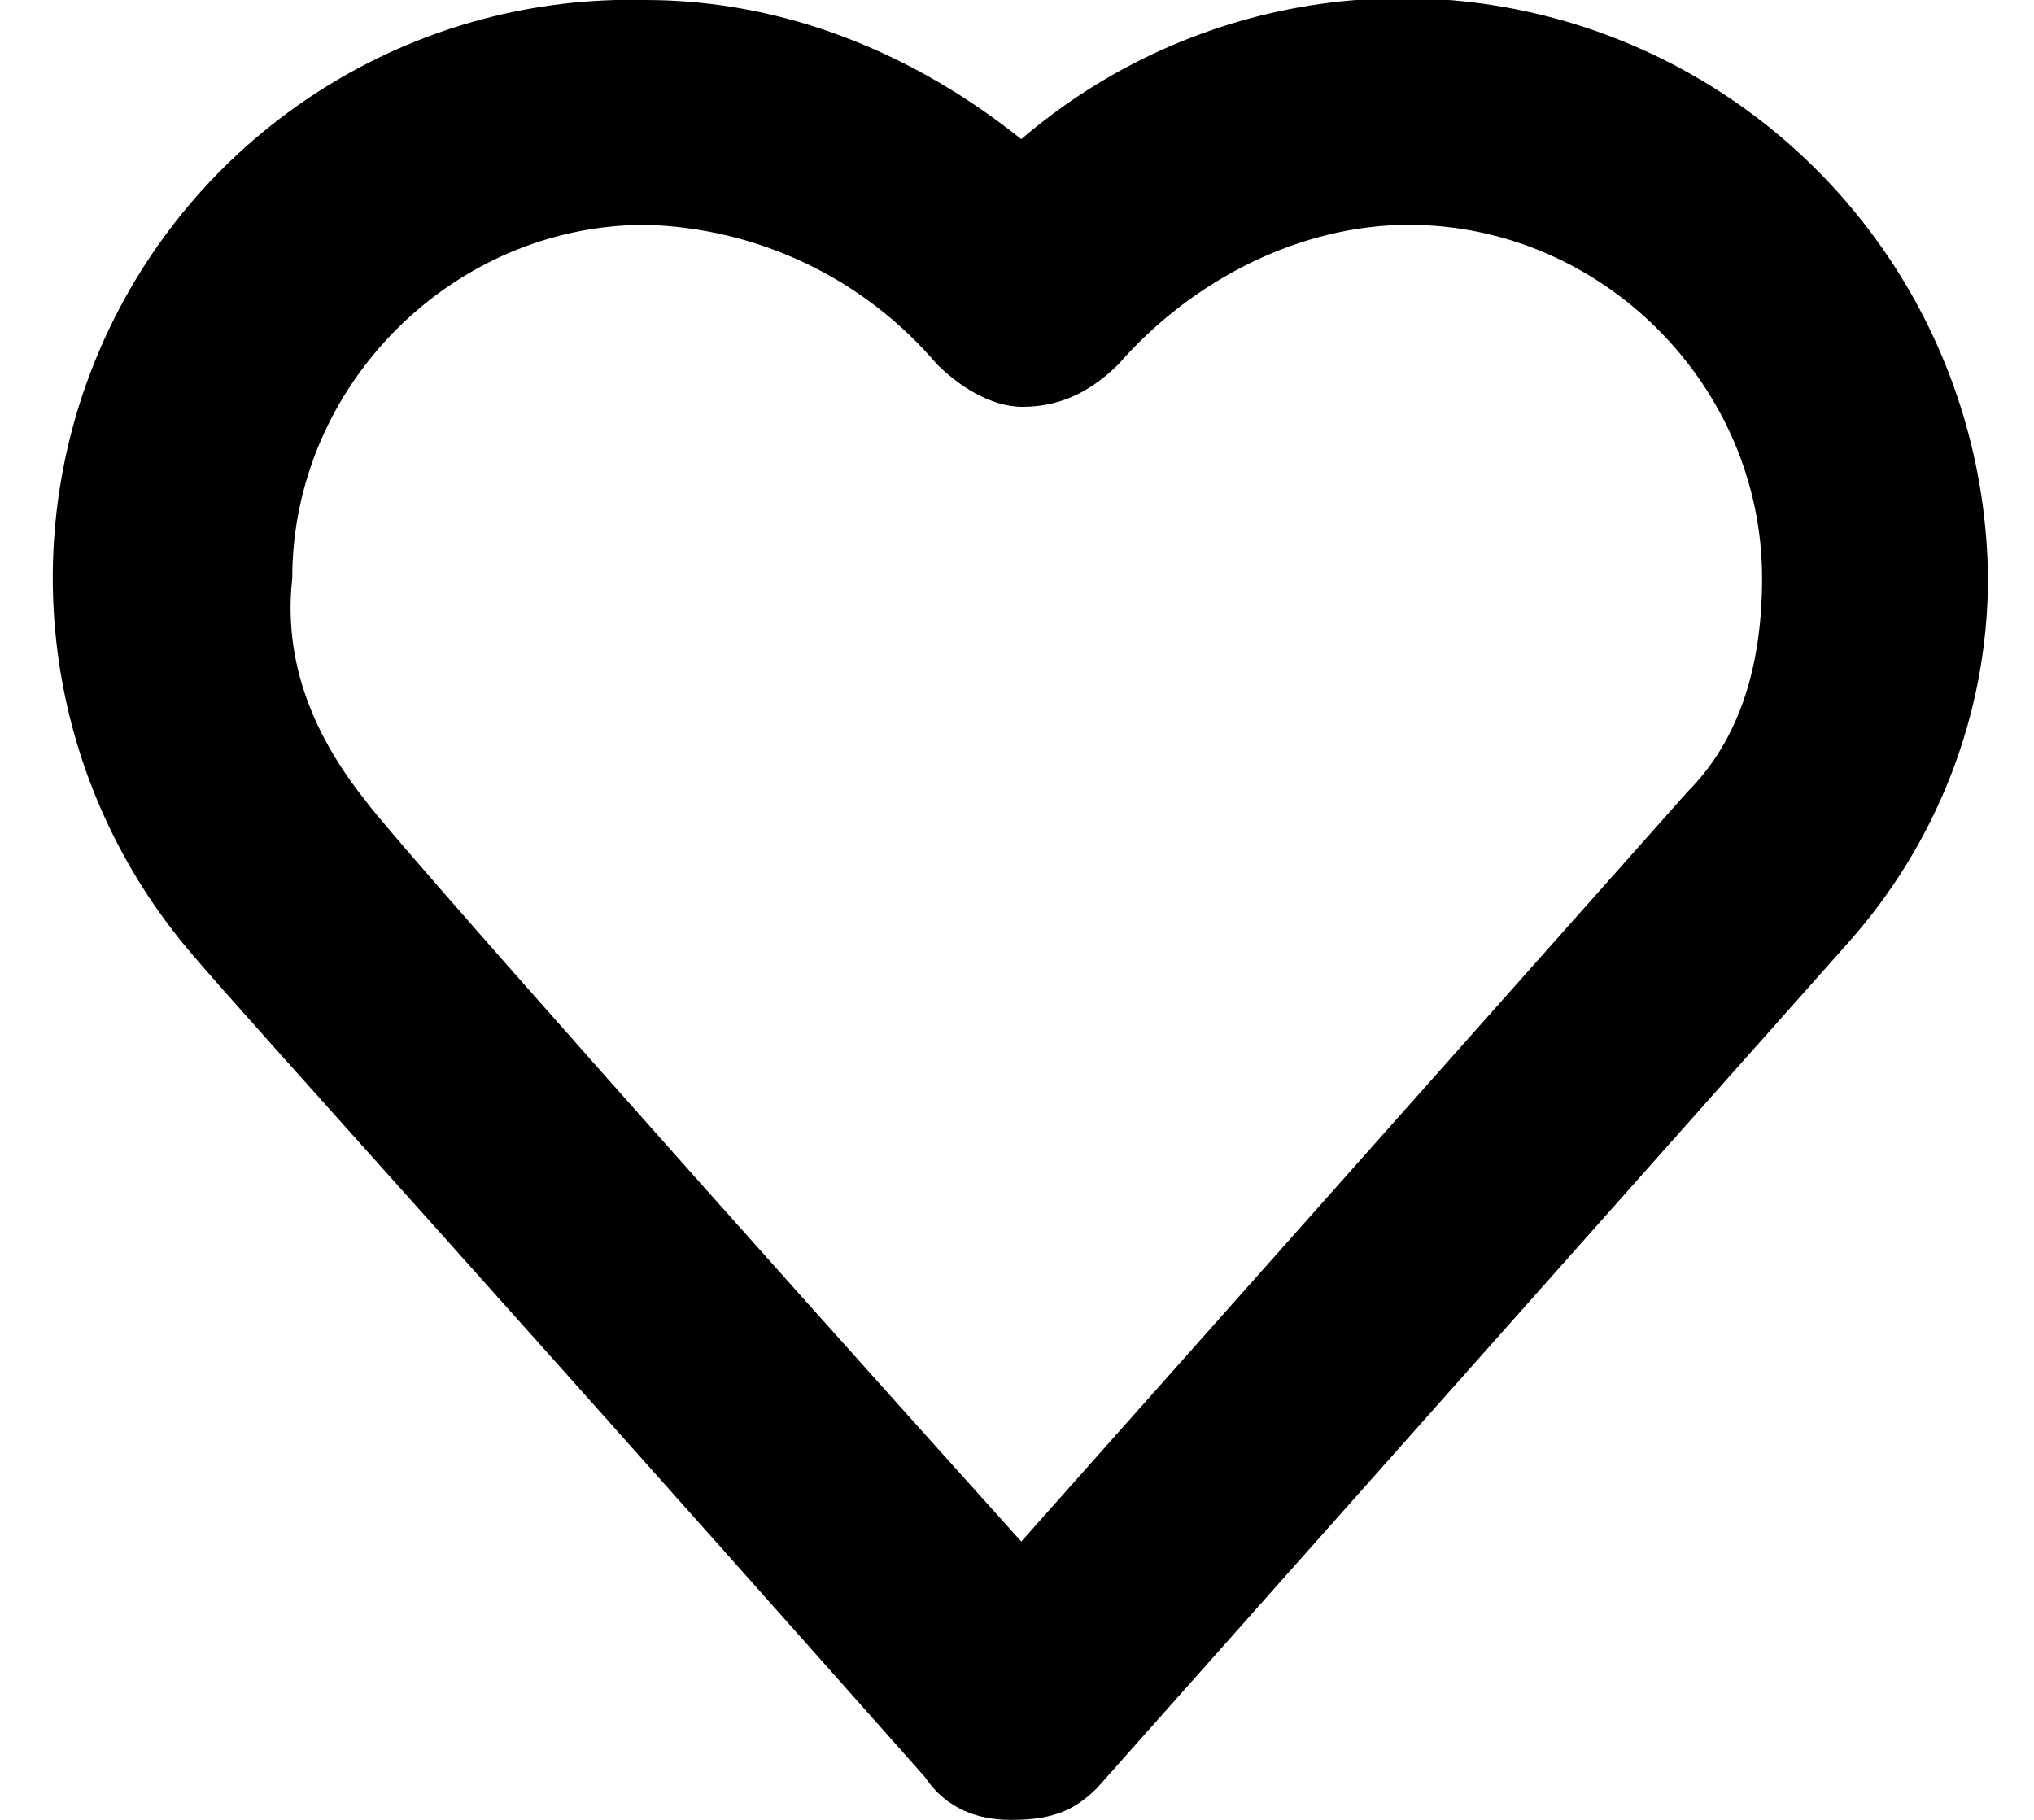
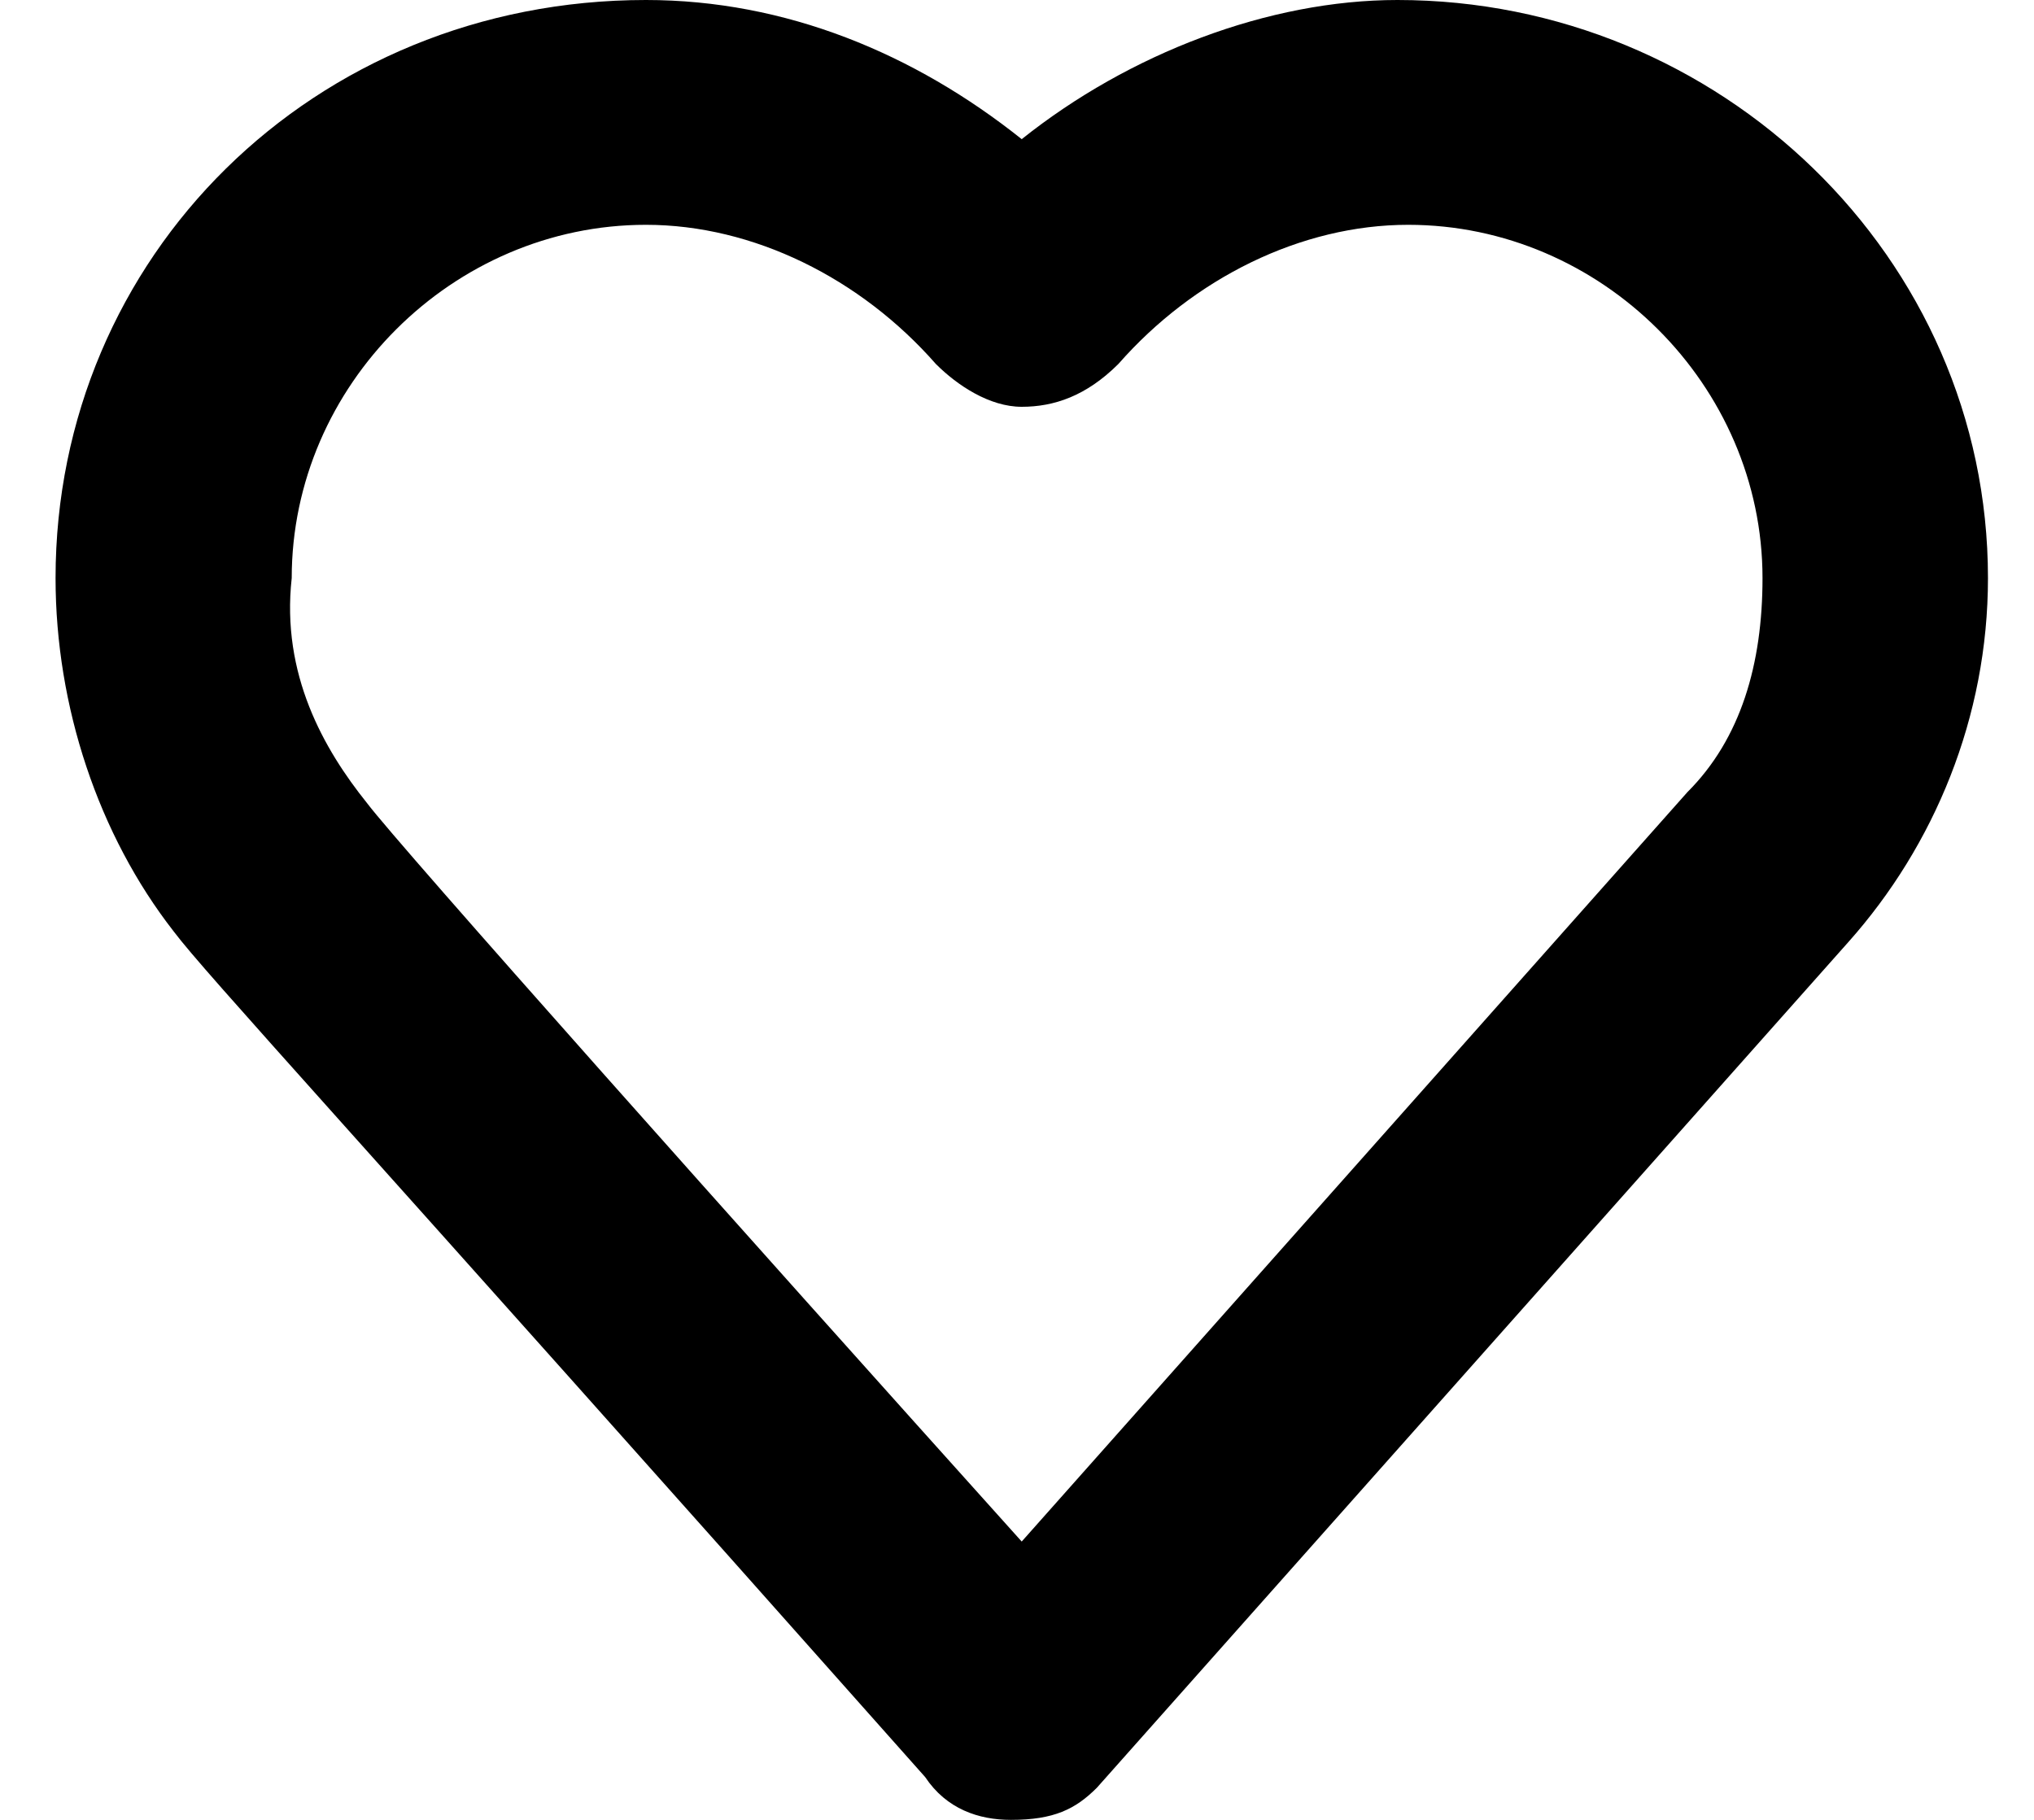
- <svg xmlns="http://www.w3.org/2000/svg" width="19" height="17" fill="none">
-   <path d="M9.44 17c-.3 0-.6-.1-.8-.4-5.41-6.1-6.72-7.5-7.02-7.9A5.4 5.4 0 0 1 6.03 0c1.3 0 2.51.5 3.51 1.3a5.47 5.47 0 0 1 9.03 4.1c0 1.3-.5 2.5-1.3 3.4l-7.02 7.9c-.2.2-.4.3-.8.3ZM3.43 7.5c.3.4 3.5 4 6.11 6.9l6.22-7c.5-.5.7-1.2.7-2 0-1.8-1.5-3.3-3.3-3.3-1 0-2.01.5-2.71 1.3-.3.3-.6.4-.9.4-.3 0-.6-.2-.8-.4a3.7 3.7 0 0 0-2.72-1.3c-1.8 0-3.3 1.5-3.3 3.3-.1.9.3 1.6.7 2.1-.1 0-.1 0 0 0Z" fill="#000" />
+ <svg xmlns="http://www.w3.org/2000/svg" width="19" height="17" viewBox="0 0 19 17" fill="none">
+   <path d="M9.444 17C9.143 17 8.842 16.9 8.642 16.6C3.226 10.5 1.923 9.1 1.622 8.7C0.92 7.8 0.519 6.6 0.519 5.4C0.519 2.4 2.925 0 6.034 0C7.338 0 8.541 0.5 9.544 1.3C10.547 0.5 11.851 0 13.054 0C16.062 0 18.57 2.4 18.57 5.4C18.57 6.7 18.068 7.9 17.266 8.8L10.246 16.7C10.046 16.9 9.845 17 9.444 17ZM3.427 7.5C3.728 7.9 6.937 11.5 9.544 14.4L15.762 7.4C16.263 6.9 16.464 6.2 16.464 5.4C16.464 3.6 14.959 2.1 13.154 2.1C12.152 2.1 11.149 2.6 10.447 3.4C10.146 3.7 9.845 3.8 9.544 3.8C9.243 3.8 8.942 3.6 8.742 3.4C8.04 2.6 7.037 2.1 6.034 2.1C4.229 2.1 2.725 3.6 2.725 5.4C2.625 6.3 3.026 7 3.427 7.5C3.326 7.5 3.326 7.5 3.427 7.5Z" fill="black" />
</svg>
